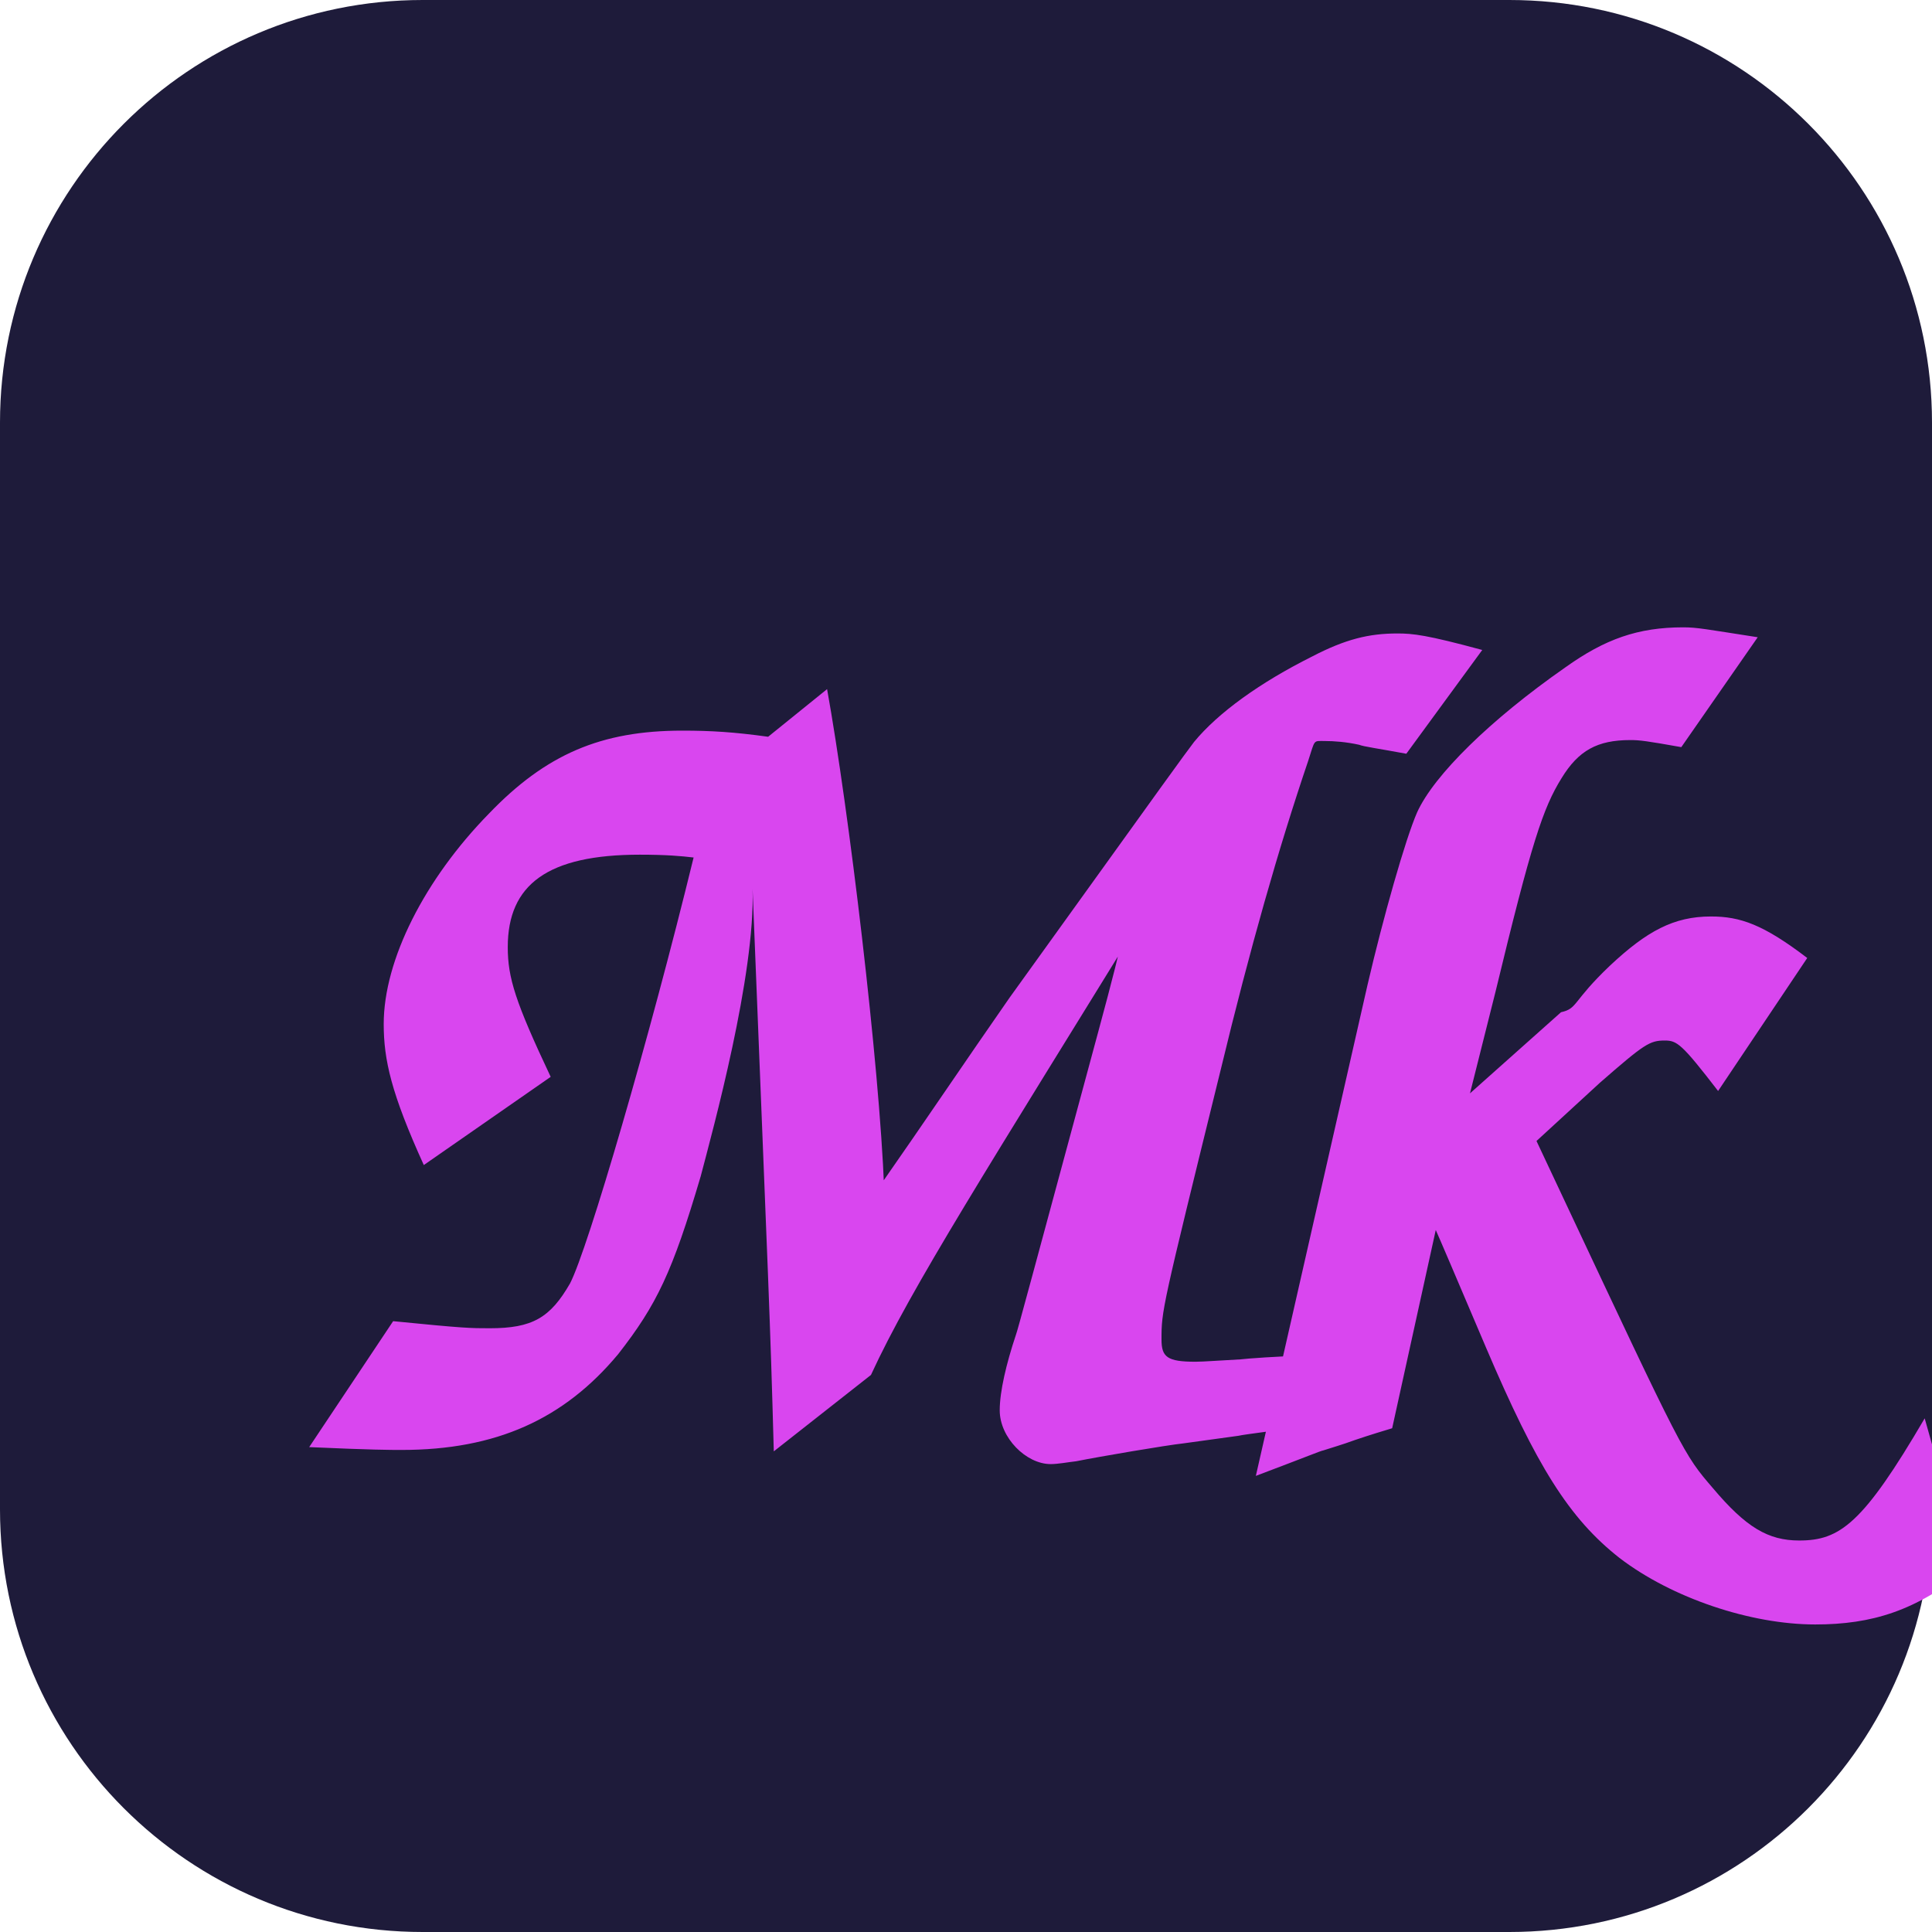
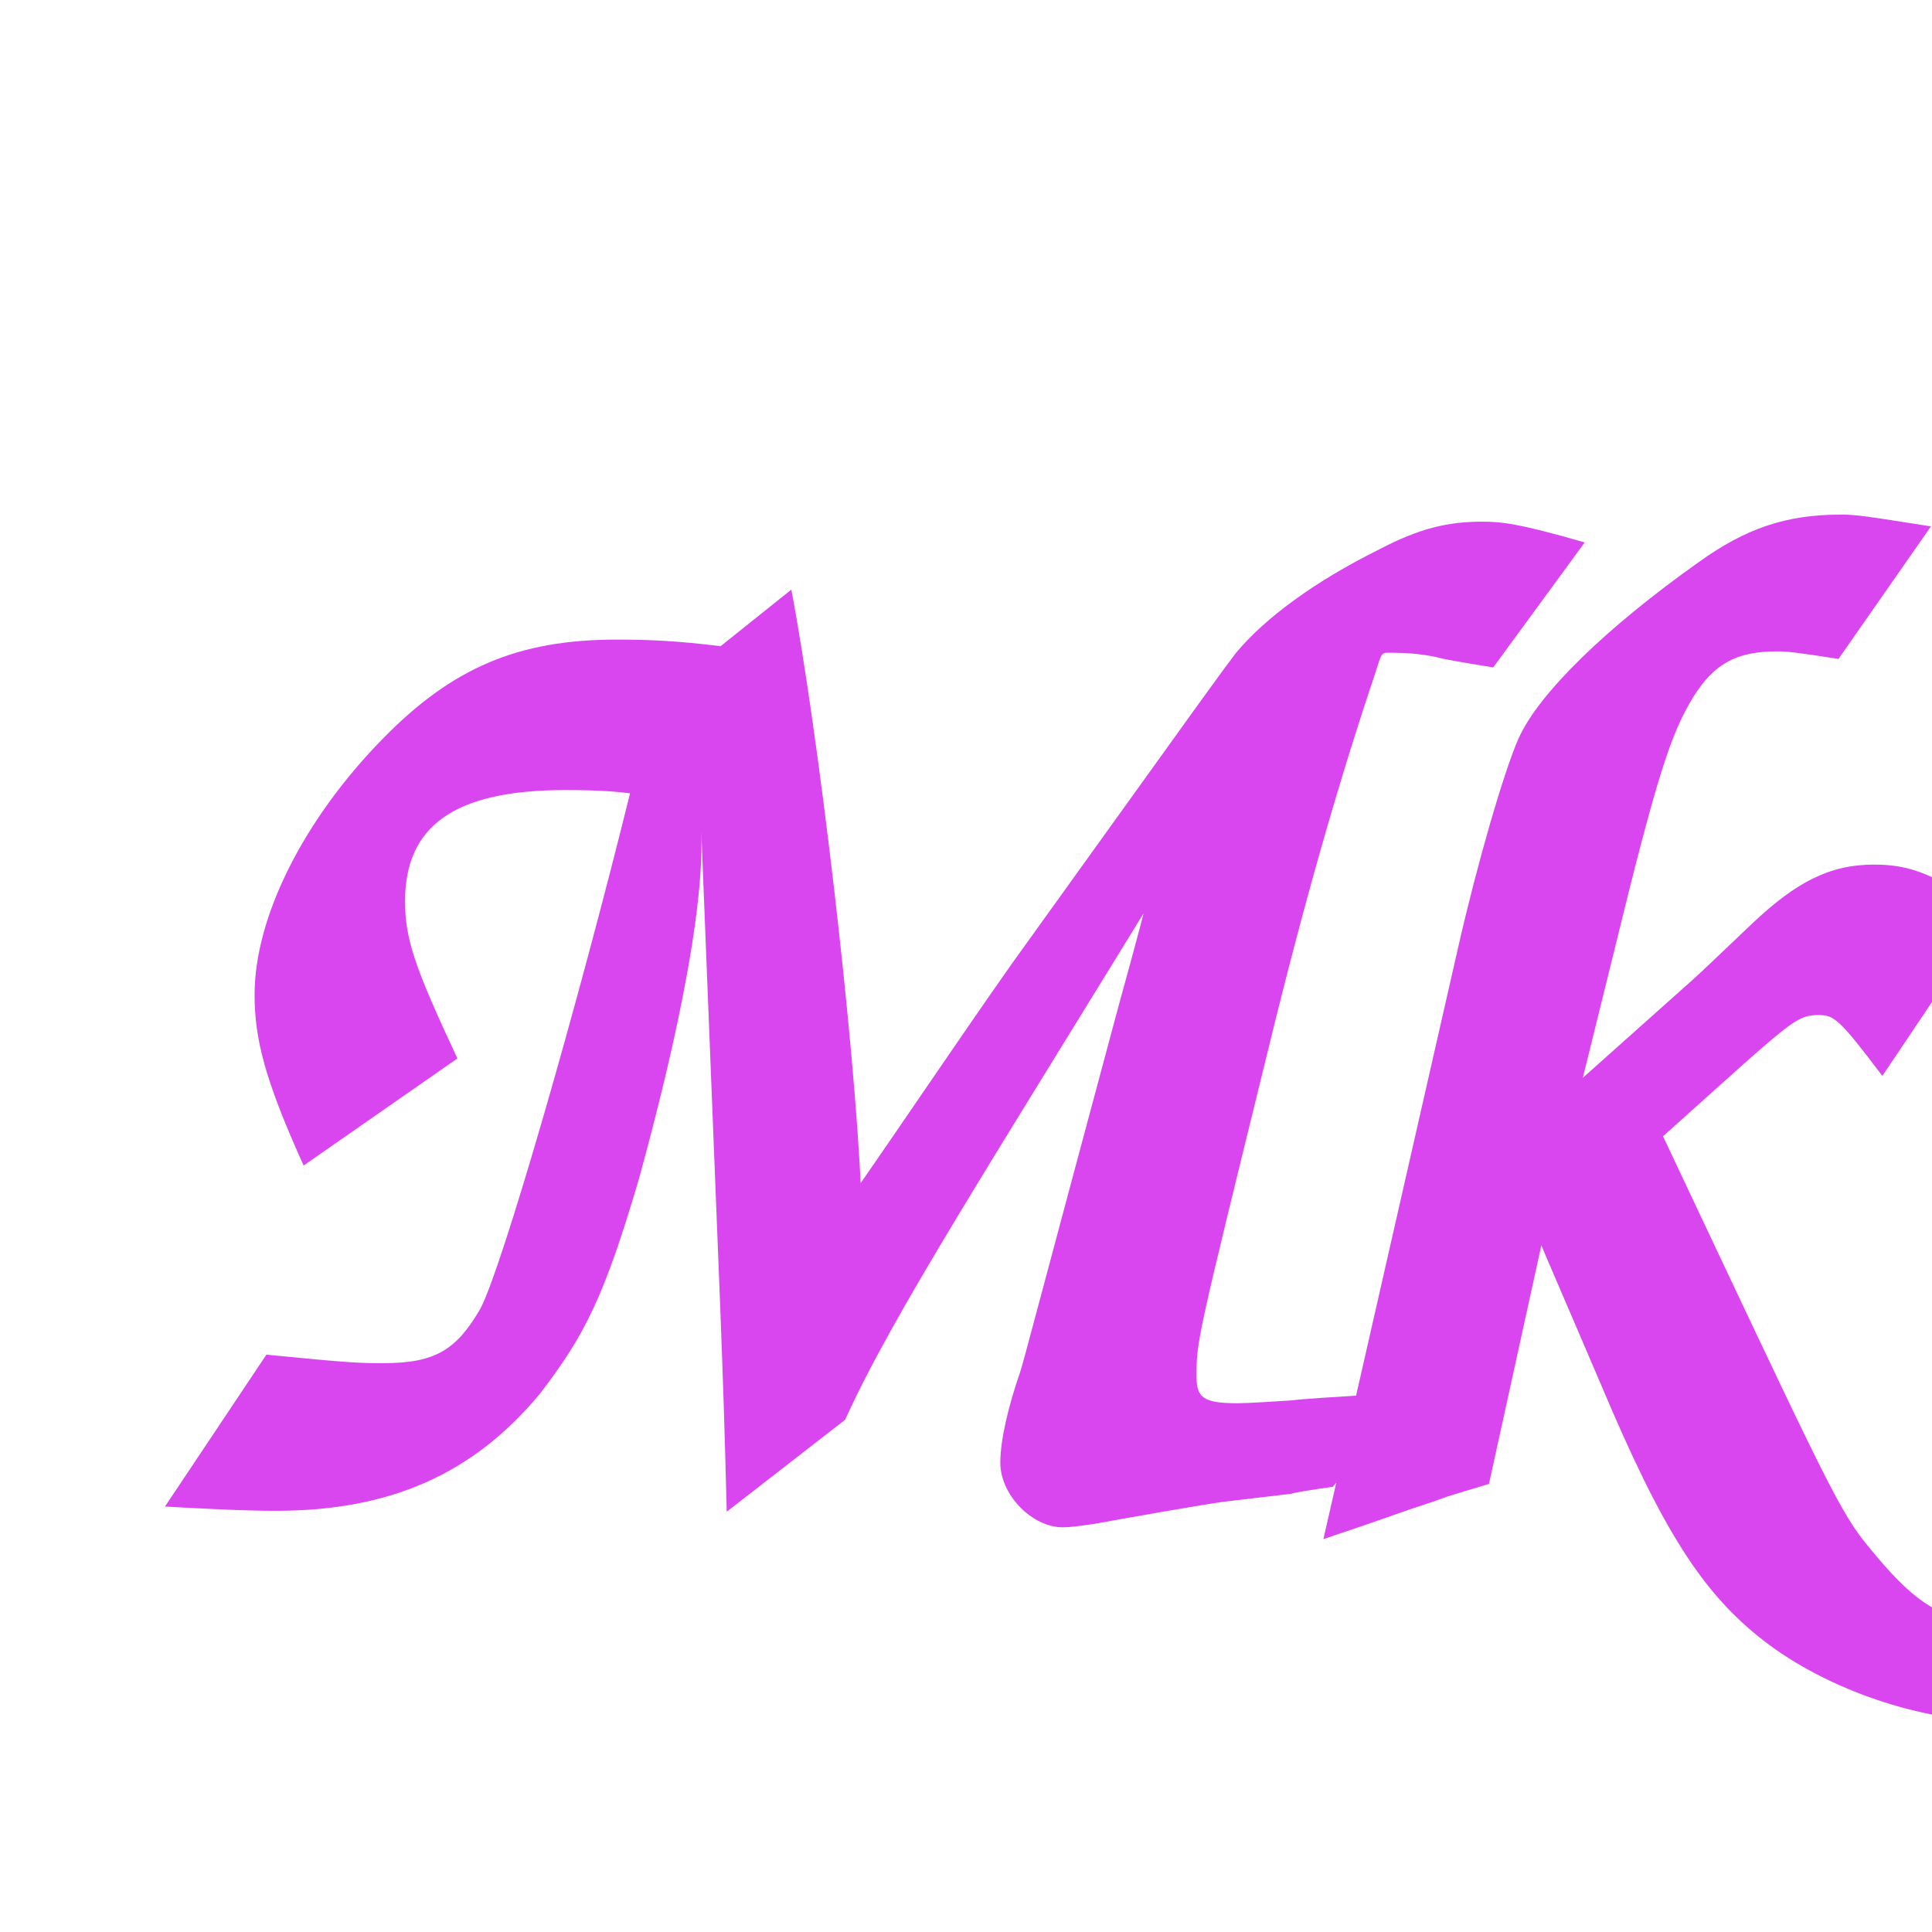
<svg xmlns="http://www.w3.org/2000/svg" viewBox="0 0 64 64">
-   <rect width="64" height="64" rx="14" fill="#1E1B3A" />
-   <text x="32" y="48" text-anchor="middle" font-family="'Marker Felt', 'Permanent Marker', 'Comic Sans MS', cursive" font-size="38" font-weight="900" font-style="italic" fill="#d946ef" letter-spacing="-2">Mk</text>
+   <text x="32" y="50" text-anchor="middle" font-family="'Marker Felt', 'Permanent Marker', 'Comic Sans MS', cursive" font-size="46" font-weight="900" font-style="italic" fill="#d946ef" letter-spacing="-2">Mk</text>
</svg>
